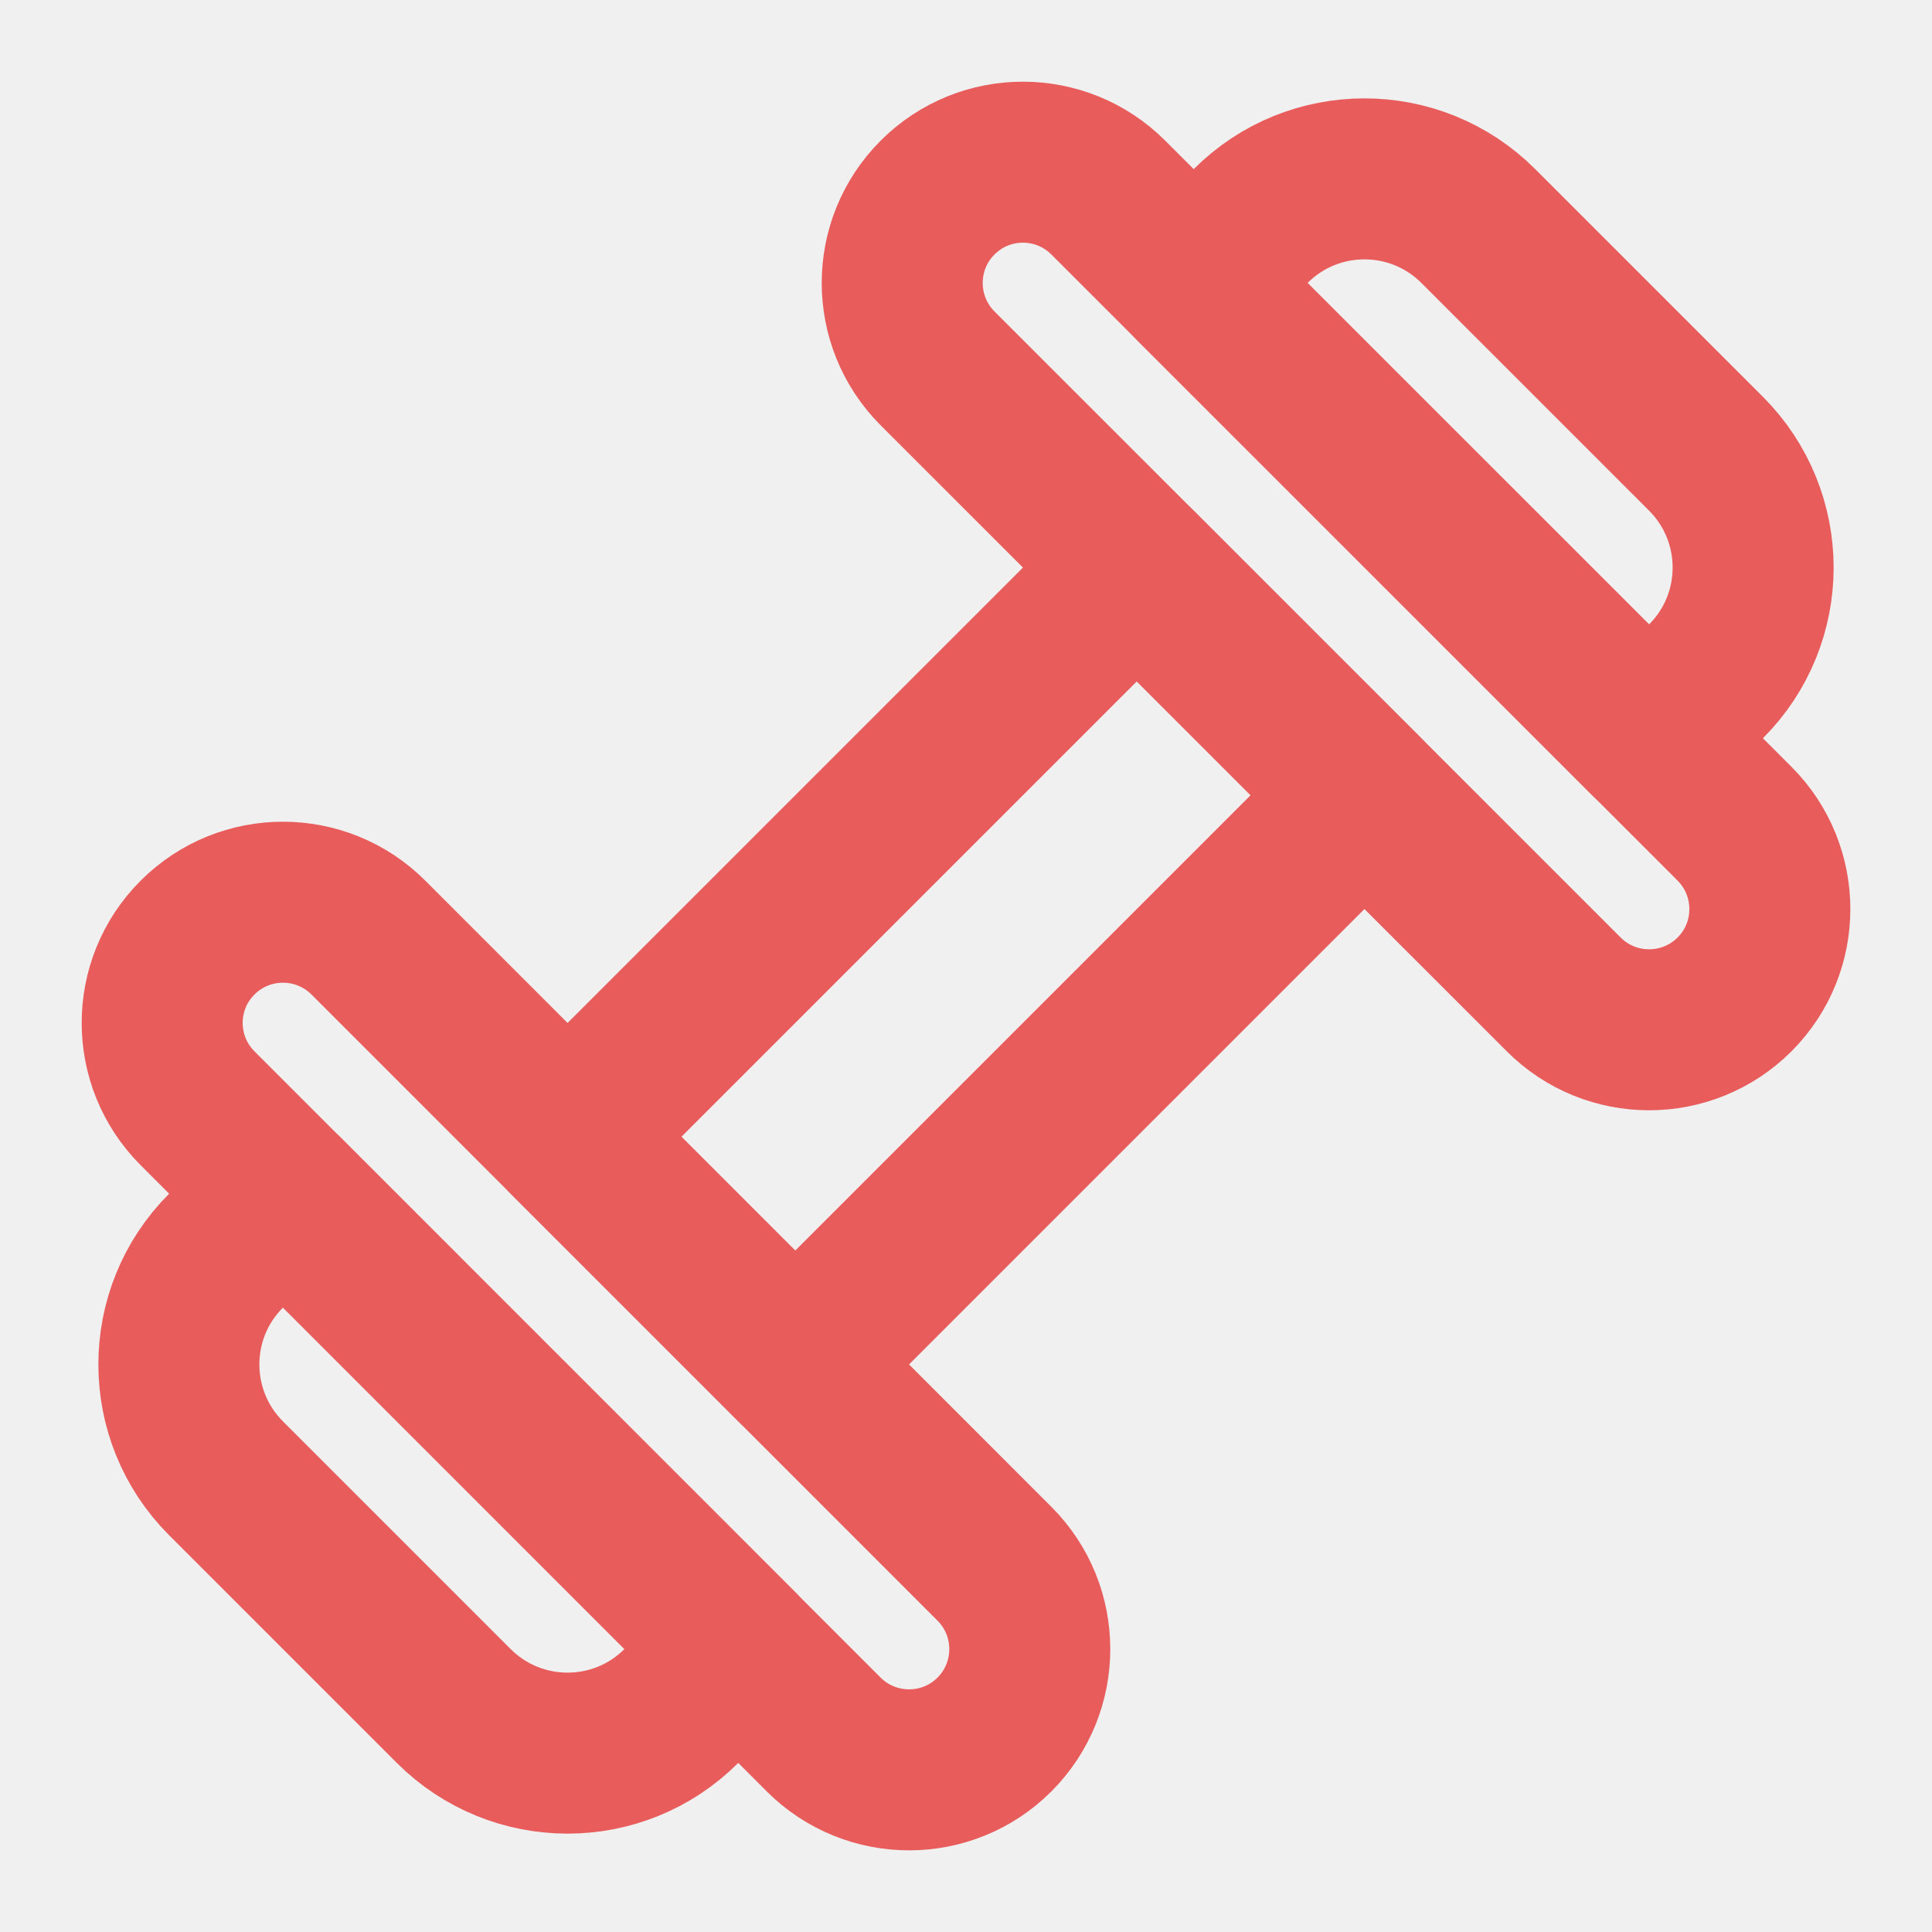
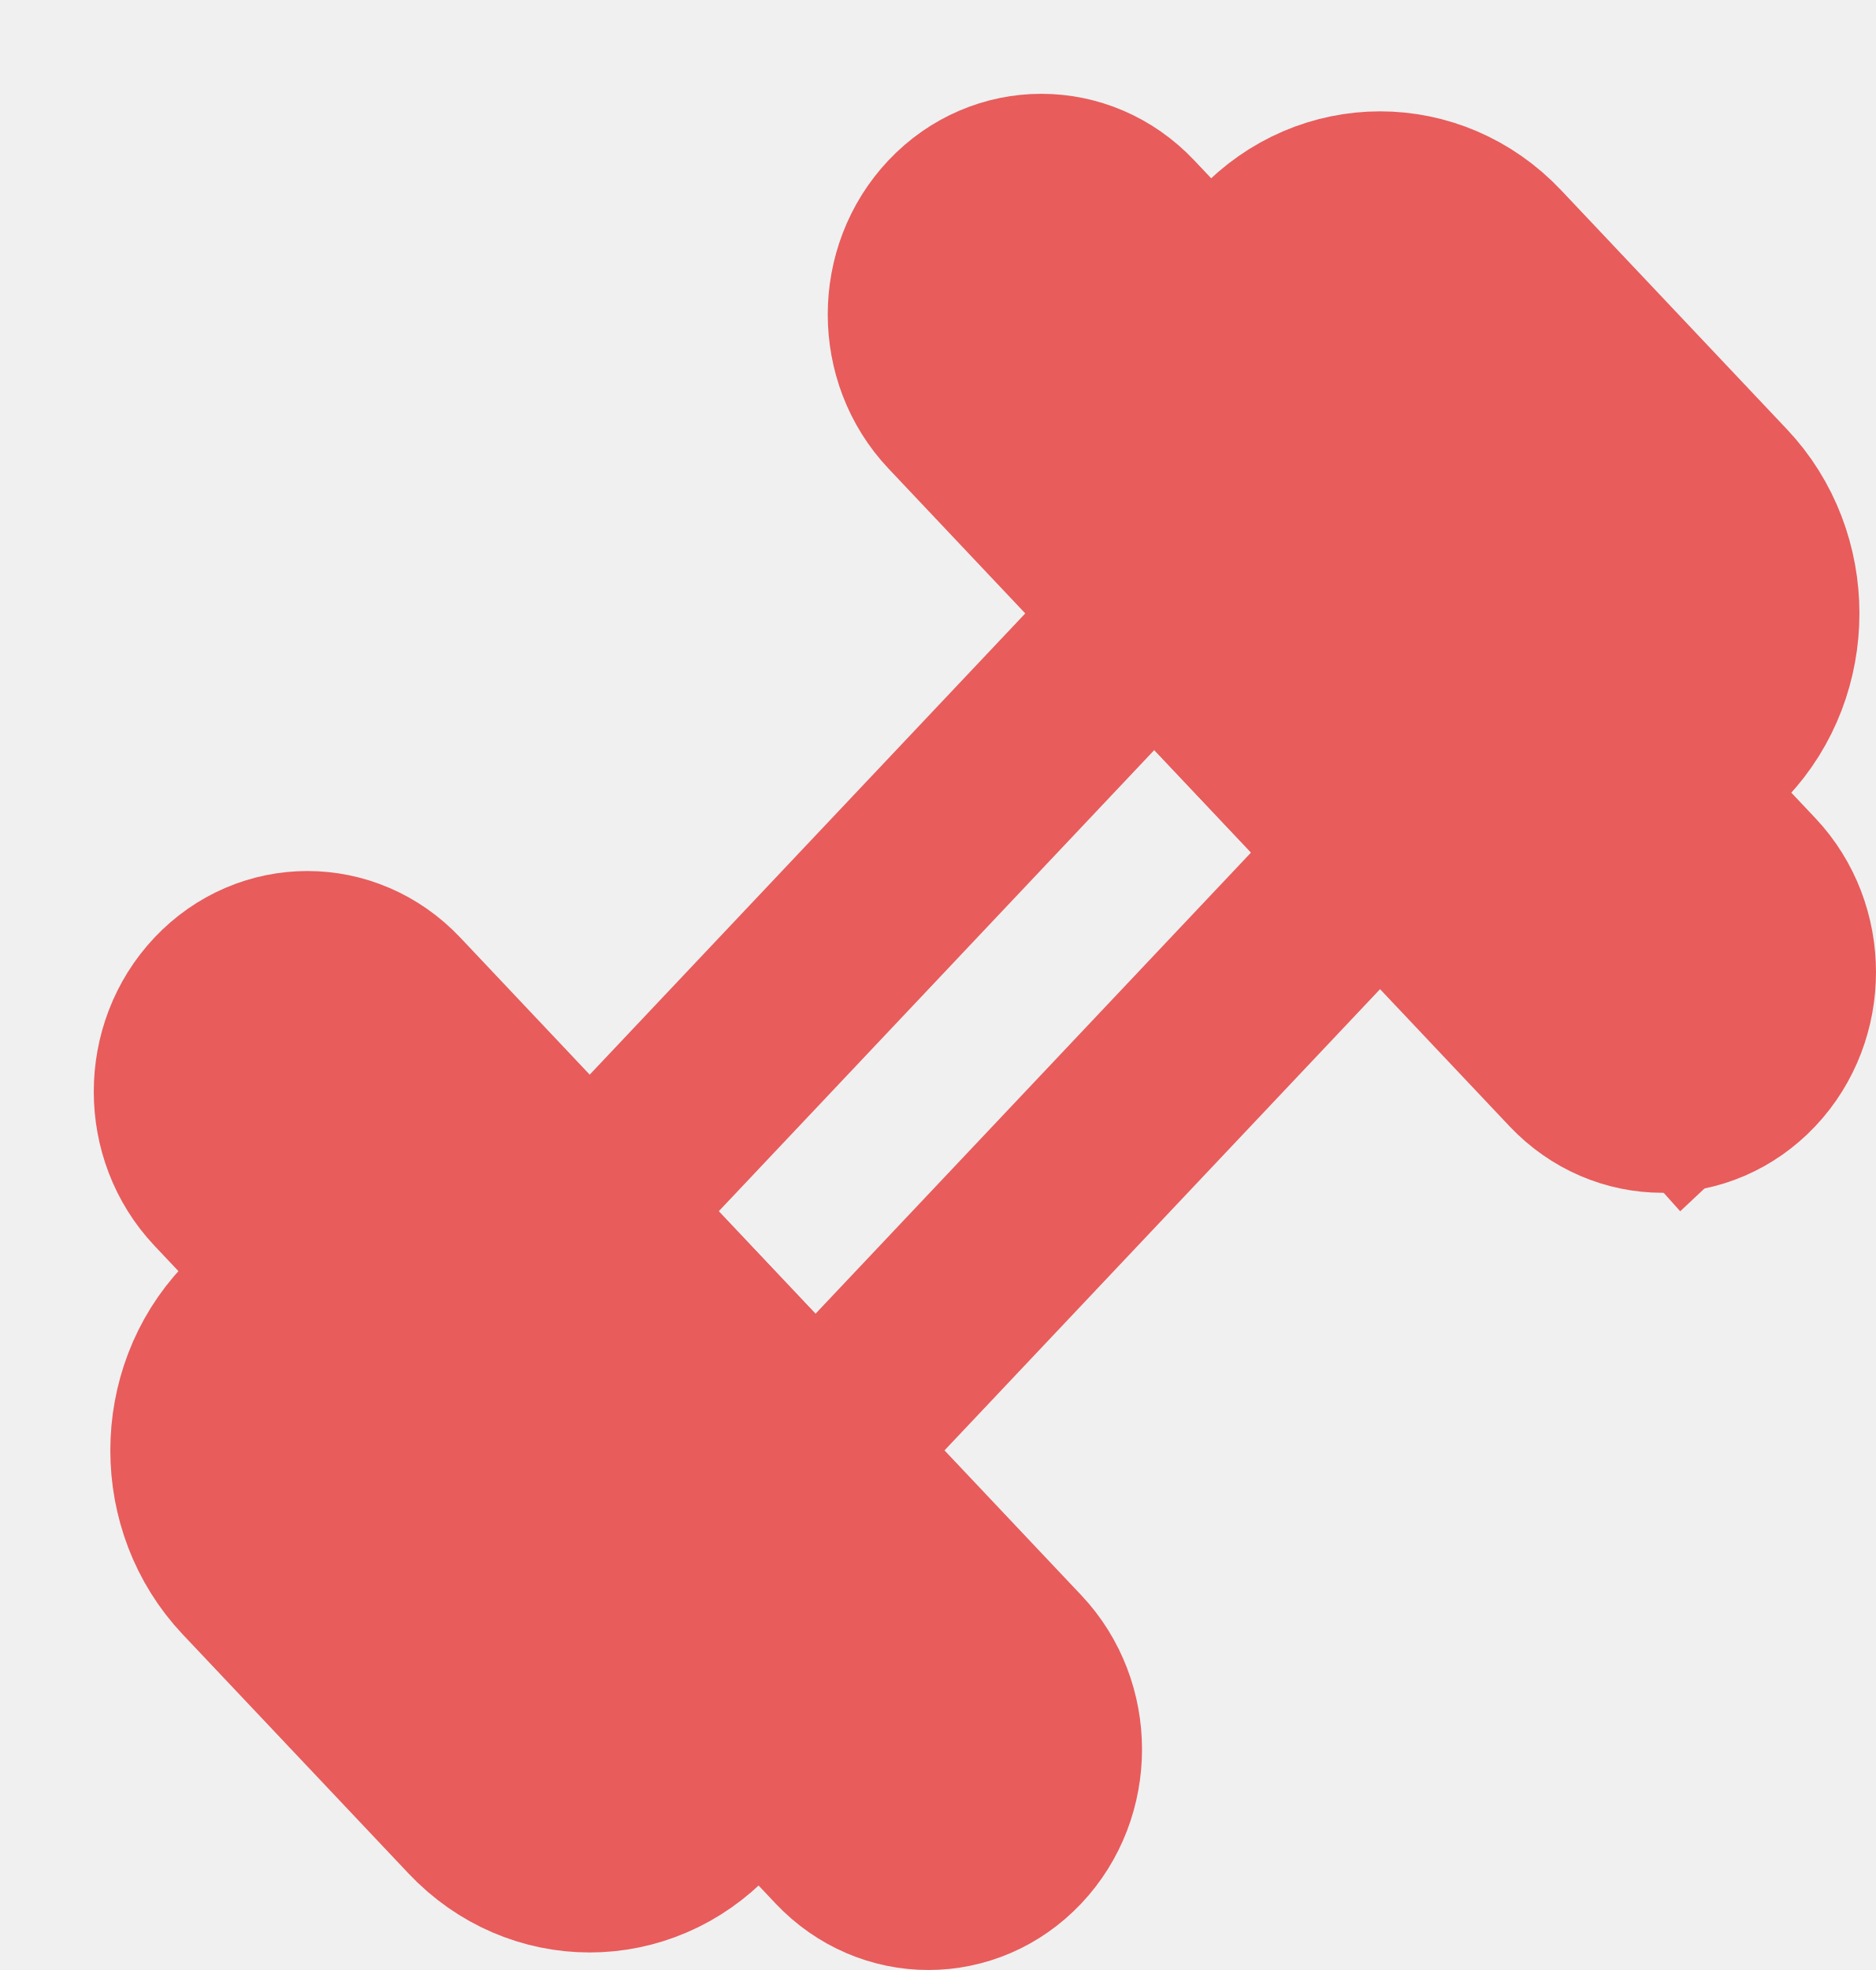
- <svg xmlns="http://www.w3.org/2000/svg" preserveAspectRatio="none" overflow="visible" style="display: block;" width="18" height="18" viewBox="0 0 18 18" fill="none">
-   <g id="dumbbells" clip-path="url(#clip0_0_39)">
-     <g id="Vector">
-       <path d="M1.841 10.326C1.401 9.886 1.401 9.174 1.841 8.735C2.28 8.296 2.992 8.296 3.432 8.735L9.265 14.569C9.704 15.008 9.704 15.72 9.265 16.16C8.826 16.599 8.114 16.599 7.674 16.16L1.841 10.326Z" stroke="#E85C5C" stroke-width="1.5" stroke-linecap="round" stroke-linejoin="round" />
-       <path d="M5.288 10.591L10.591 5.288L12.712 7.409L7.409 12.712L5.288 10.591Z" stroke="#E85C5C" stroke-width="1.5" stroke-linecap="round" stroke-linejoin="round" />
-       <path d="M2.106 13.773C1.52 13.187 1.52 12.237 2.106 11.652L2.636 11.121L6.879 15.364L6.348 15.894C5.763 16.48 4.813 16.48 4.227 15.894L2.106 13.773Z" stroke="#E85C5C" stroke-width="1.5" stroke-linecap="round" stroke-linejoin="round" />
-       <path d="M10.326 1.841C9.886 1.401 9.174 1.401 8.735 1.841C8.296 2.28 8.296 2.992 8.735 3.432L14.569 9.265C15.008 9.704 15.72 9.704 16.16 9.265C16.599 8.826 16.599 8.114 16.16 7.674L10.326 1.841Z" stroke="#E85C5C" stroke-width="1.5" stroke-linecap="round" stroke-linejoin="round" />
-       <path d="M13.773 2.106C13.187 1.52 12.237 1.52 11.652 2.106L11.121 2.636L15.364 6.879L15.894 6.348C16.48 5.763 16.48 4.813 15.894 4.227L13.773 2.106Z" stroke="#E85C5C" stroke-width="1.5" stroke-linecap="round" stroke-linejoin="round" />
-     </g>
+ <svg xmlns="http://www.w3.org/2000/svg" width="20" height="21" viewBox="0 0 20 21" fill="none">
+   <g clip-path="url(#clip0_100_1453)">
+     <path d="M2.374 12.593C1.875 12.065 1.875 11.209 2.374 10.681C2.873 10.153 3.681 10.153 4.18 10.681L10.801 17.692C11.3 18.22 11.3 19.076 10.801 19.604C10.302 20.132 9.494 20.132 8.995 19.604L2.374 12.593Z" stroke="#E85C5C" stroke-width="2" stroke-linecap="round" stroke-linejoin="round" />
+     <path d="M6.287 12.912L12.306 6.539L14.713 9.088L8.694 15.461L6.287 12.912Z" stroke="#E85C5C" stroke-width="2" stroke-linecap="round" stroke-linejoin="round" />
+     <path d="M2.675 16.736C2.01 16.032 2.01 14.891 2.675 14.187L3.277 13.549L8.092 18.648L7.49 19.285C6.825 19.989 5.748 19.989 5.083 19.285L2.675 16.736Z" stroke="#E85C5C" stroke-width="2" stroke-linecap="round" stroke-linejoin="round" />
+     <path d="M12.005 2.396C11.506 1.868 10.698 1.868 10.199 2.396C9.7 2.924 9.7 3.78 10.199 4.308L16.82 11.319C17.319 11.847 18.127 11.847 18.626 11.319C19.125 10.791 19.125 9.935 18.626 9.407L12.005 2.396Z" stroke="#E85C5C" stroke-width="2" stroke-linecap="round" stroke-linejoin="round" />
+     <path d="M15.917 2.715C15.252 2.011 14.175 2.011 13.51 2.715L12.908 3.352L17.723 8.451L18.325 7.813C18.99 7.109 18.99 5.968 18.325 5.264L15.917 2.715Z" stroke="#E85C5C" stroke-width="2" stroke-linecap="round" stroke-linejoin="round" />
+     <path d="M3 15.611V13.778L2 10.722L3 9.5L11 18.056L10.5 20.5L8 19.889H6.189L4.289 18.667L3 15.611Z" fill="#E85C5C" />
+     <path d="M18.349 6.963L18.218 8.748L19.087 11.81L17.913 12.912L9.825 3.88L10.544 1.544L13.218 2.359L15.187 2.518L17.166 3.875L18.349 6.963Z" fill="#E85C5C" />
  </g>
  <defs>
-     <clipPath id="clip0_0_39">
-       <rect width="18" height="18" fill="white" />
+     <clipPath id="clip0_100_1453">
+       <rect width="20" height="21" fill="white" />
    </clipPath>
  </defs>
</svg>
